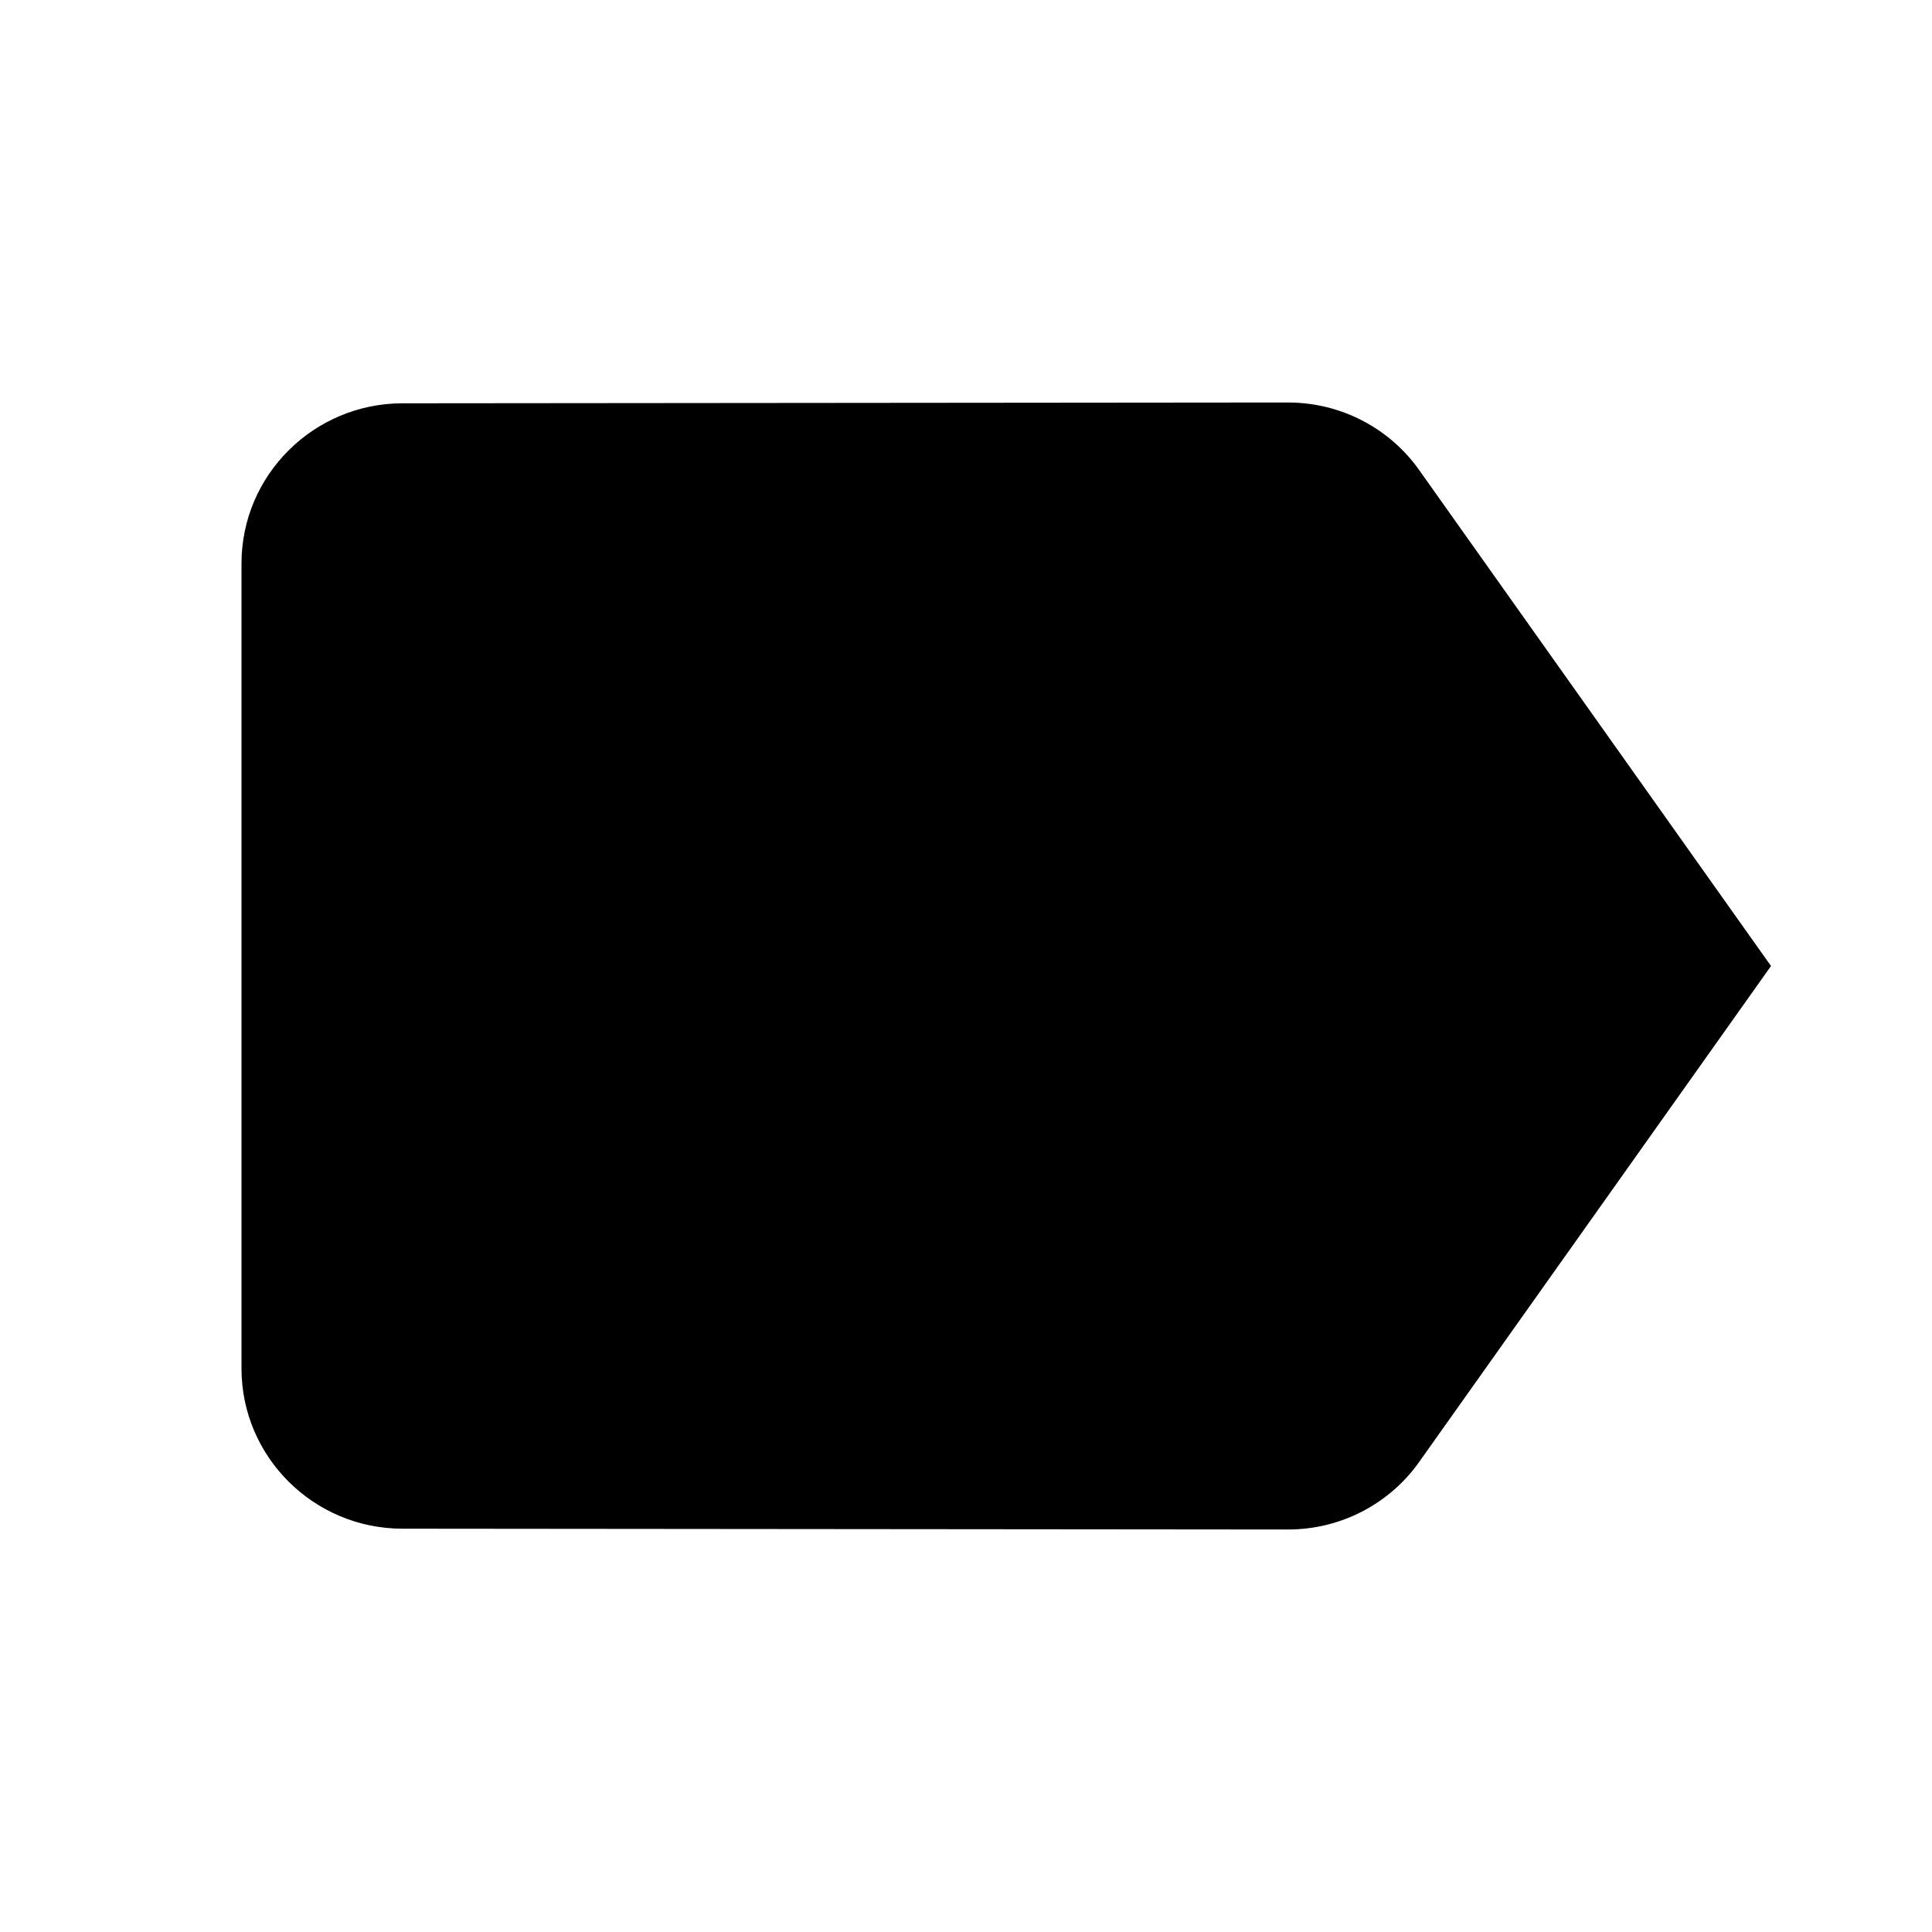
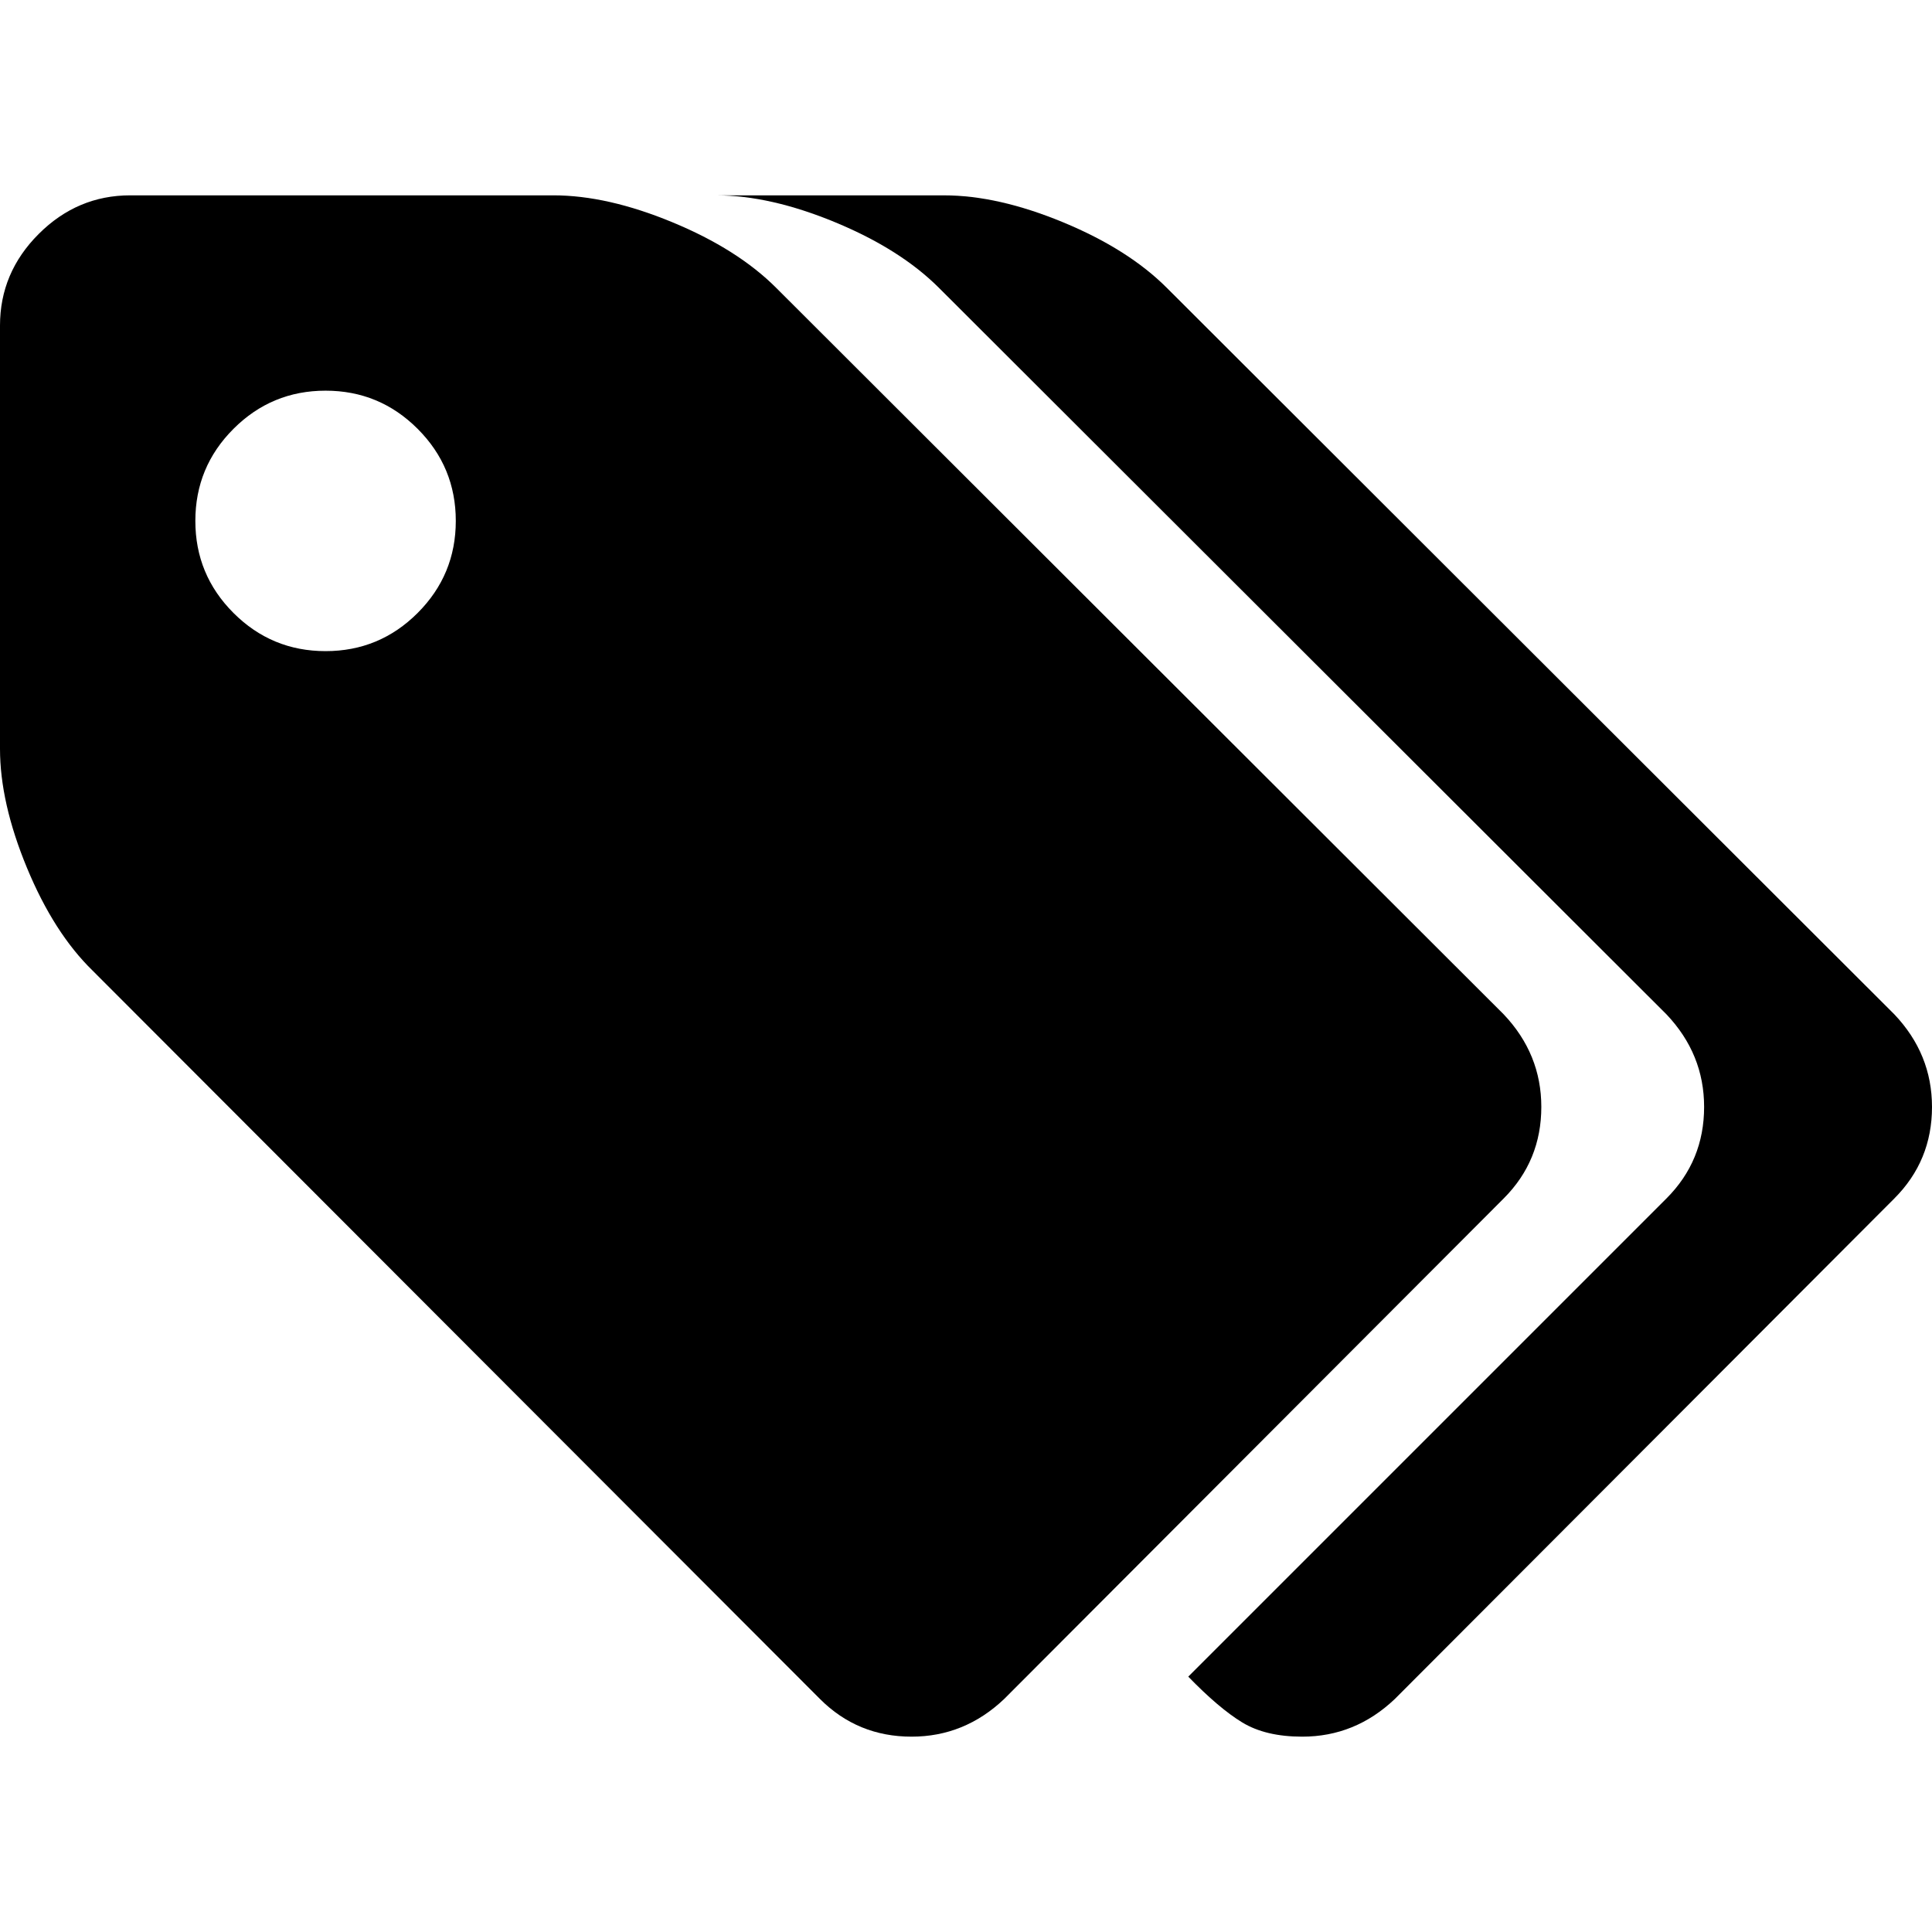
- <svg xmlns="http://www.w3.org/2000/svg" fill="#000000" height="24" viewBox="0 0 24 24" width="24">
-   <path d="M0 0h24v24H0z" fill="none" />
-   <path d="M17.63 5.84C17.27 5.33 16.67 5 16 5L5 5.01C3.9 5.01 3 5.9 3 7v10c0 1.1.9 1.99 2 1.99L16 19c.67 0 1.27-.33 1.63-.84L22 12l-4.37-6.16z" />
+ <svg xmlns="http://www.w3.org/2000/svg" version="1.1" id="Capa_1" x="0px" y="0px" width="28px" height="28px" viewBox="0 0 542.183 542.183" style="enable-background:new 0 0 542.183 542.183;" xml:space="preserve">
+   <g>
+     <g>
+       <path d="M432.544,310.636c0-9.897-3.521-18.559-10.564-25.984L217.844,80.8c-7.232-7.238-16.939-13.374-29.121-18.416    c-12.181-5.043-23.319-7.565-33.407-7.565H36.545c-9.896,0-18.464,3.619-25.694,10.848C3.616,72.9,0,81.466,0,91.365v118.771    c0,10.088,2.519,21.219,7.564,33.404c5.046,12.185,11.187,21.792,18.417,28.837L230.12,476.799    c7.043,7.043,15.608,10.564,25.694,10.564c9.898,0,18.562-3.521,25.984-10.564l140.186-140.47    C429.023,329.284,432.544,320.725,432.544,310.636z M117.204,172.02c-7.139,7.138-15.752,10.709-25.841,10.709    c-10.085,0-18.698-3.571-25.837-10.709c-7.139-7.139-10.705-15.749-10.705-25.837c0-10.089,3.566-18.702,10.705-25.837    c7.139-7.139,15.752-10.71,25.837-10.71c10.089,0,18.702,3.571,25.841,10.71c7.135,7.135,10.707,15.749,10.707,25.837    C127.91,156.271,124.339,164.881,117.204,172.02z" />
+       <path d="M531.612,284.655L327.473,80.804c-7.23-7.238-16.939-13.374-29.122-18.417c-12.177-5.042-23.313-7.564-33.402-7.564    h-63.953c10.088,0,21.222,2.522,33.402,7.564c12.185,5.046,21.892,11.182,29.125,18.417l204.137,203.851    c7.046,7.423,10.571,16.084,10.571,25.981c0,10.089-3.525,18.647-10.571,25.693L333.469,470.519    c5.718,5.9,10.759,10.182,15.133,12.847c4.38,2.666,9.996,3.998,16.844,3.998c9.903,0,18.565-3.521,25.98-10.564l140.186-140.47    c7.046-7.046,10.571-15.604,10.571-25.693C542.179,300.739,538.658,292.078,531.612,284.655z" />
+     </g>
+   </g>
+   <g>
+ </g>
+   <g>
+ </g>
+   <g>
+ </g>
+   <g>
+ </g>
+   <g>
+ </g>
+   <g>
+ </g>
+   <g>
+ </g>
+   <g>
+ </g>
+   <g>
+ </g>
+   <g>
+ </g>
+   <g>
+ </g>
+   <g>
+ </g>
+   <g>
+ </g>
+   <g>
+ </g>
+   <g>
+ </g>
</svg>
